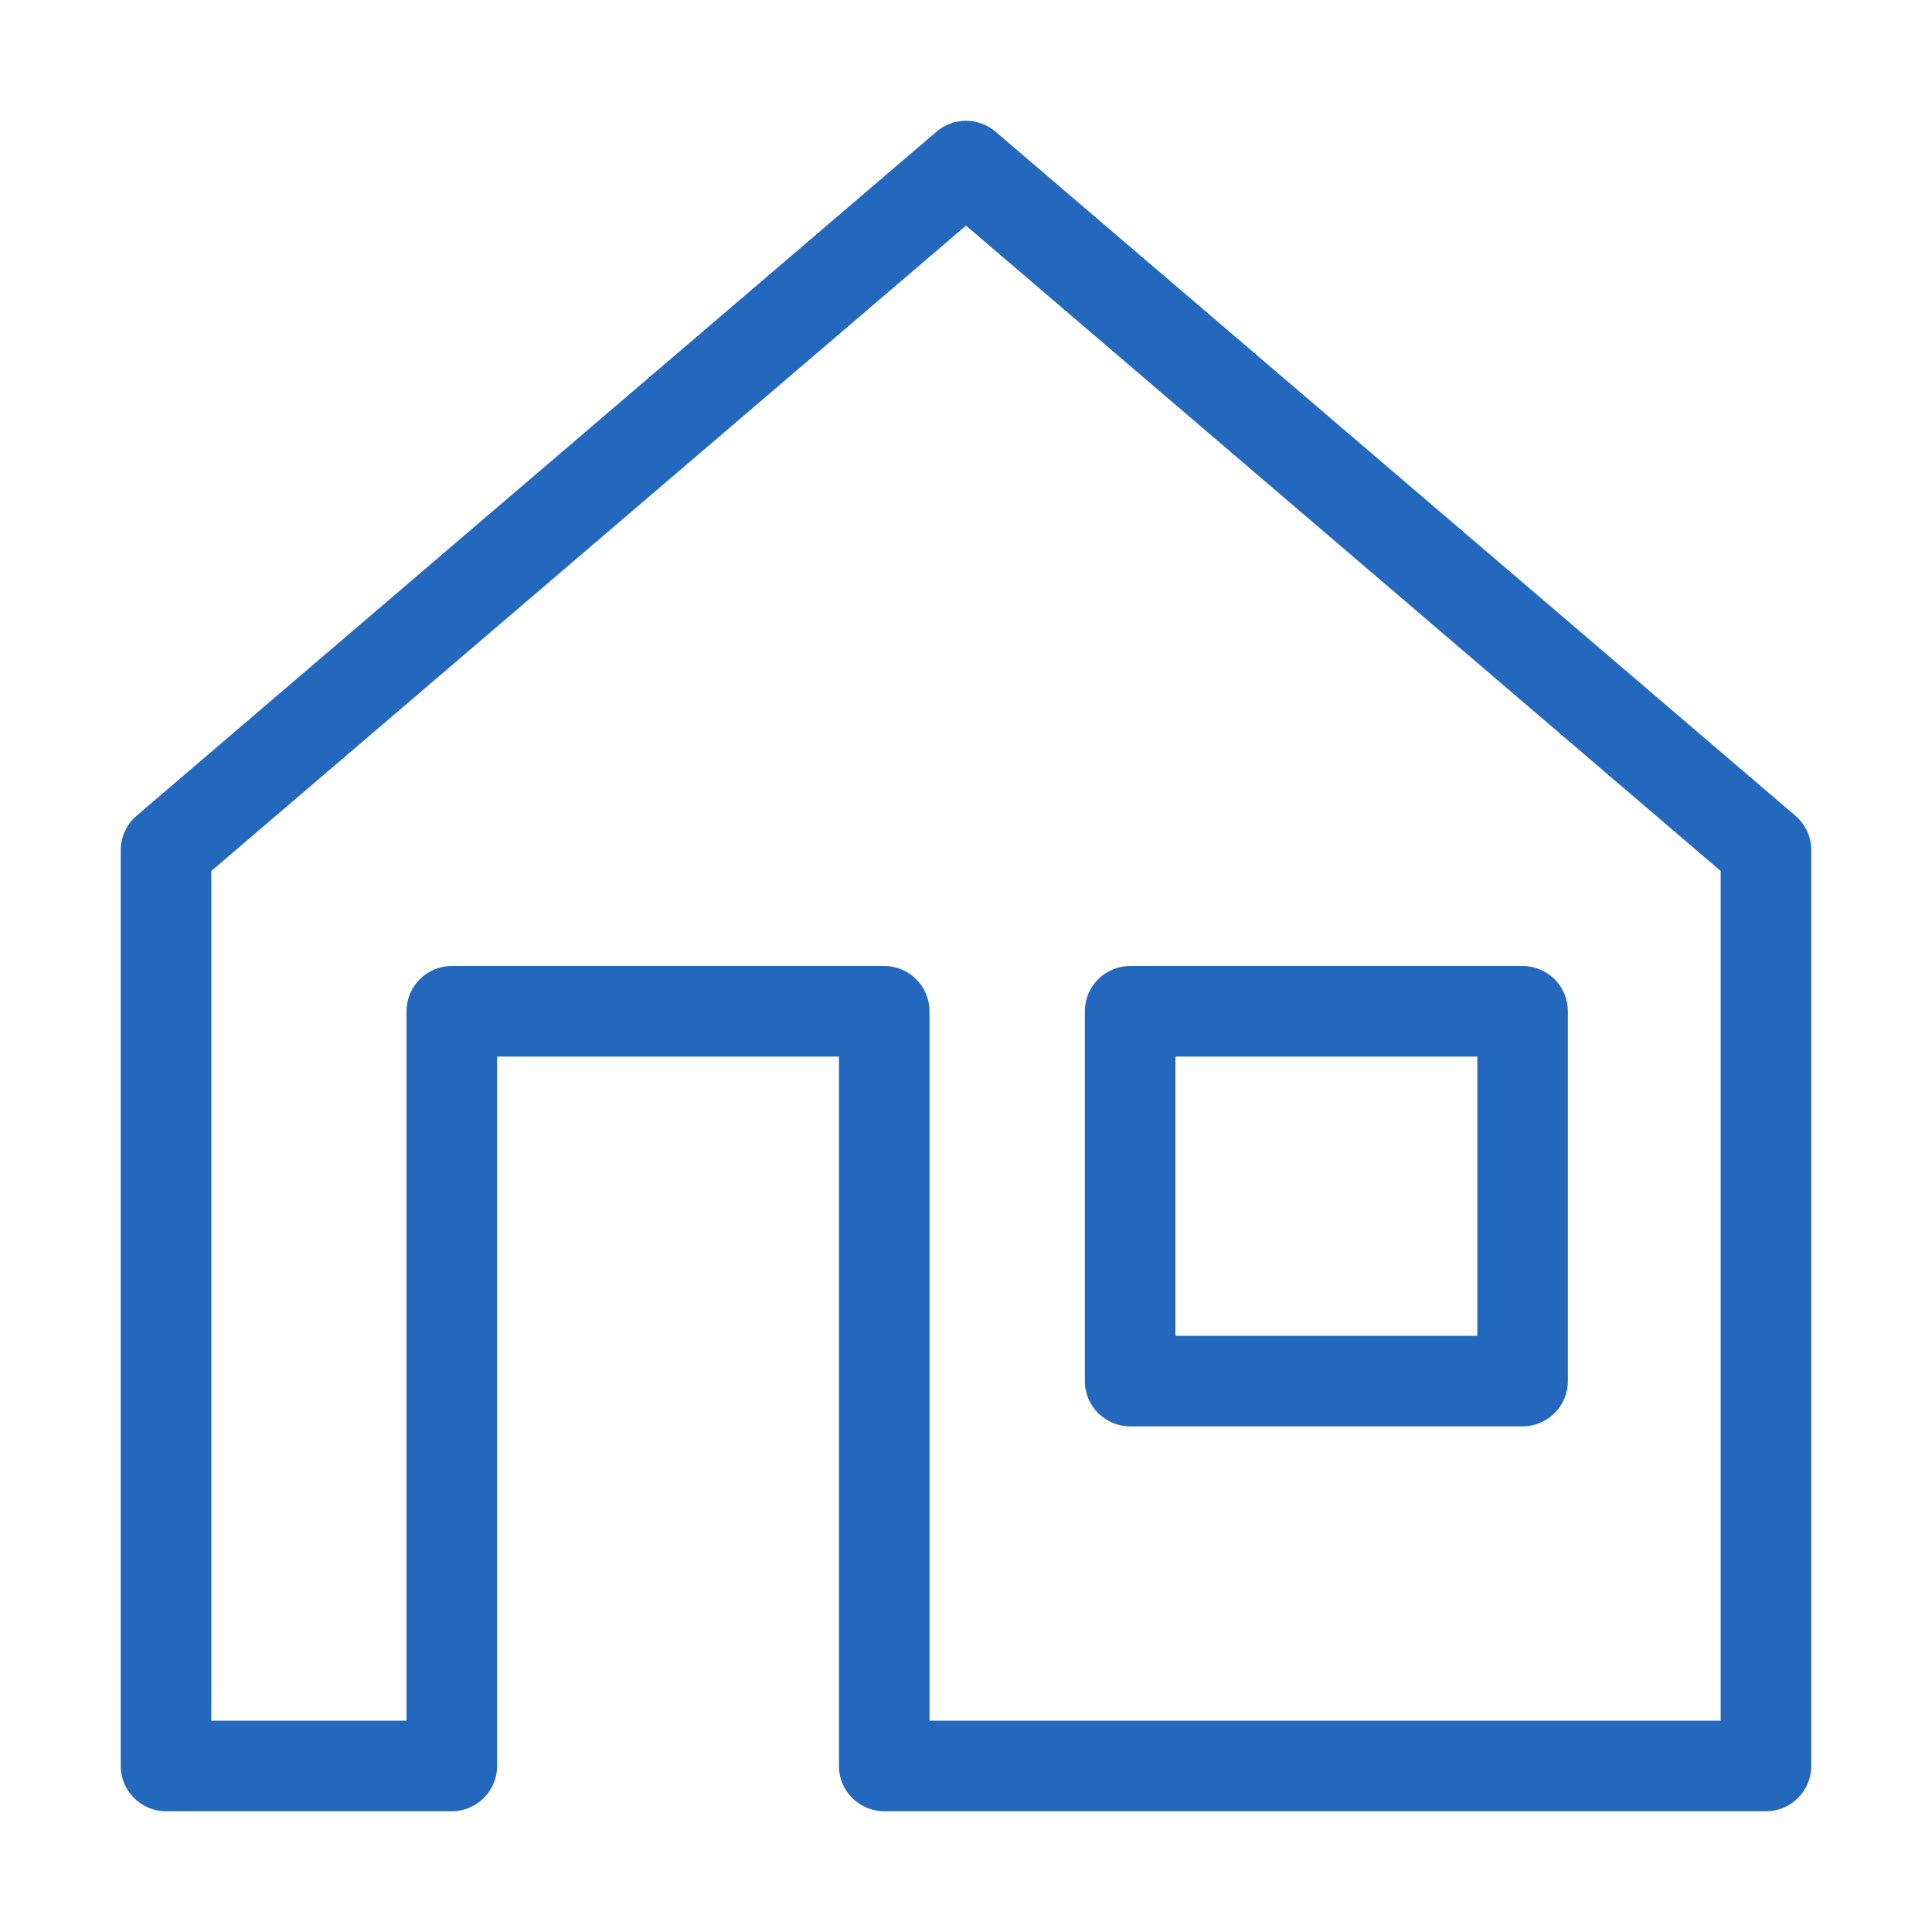
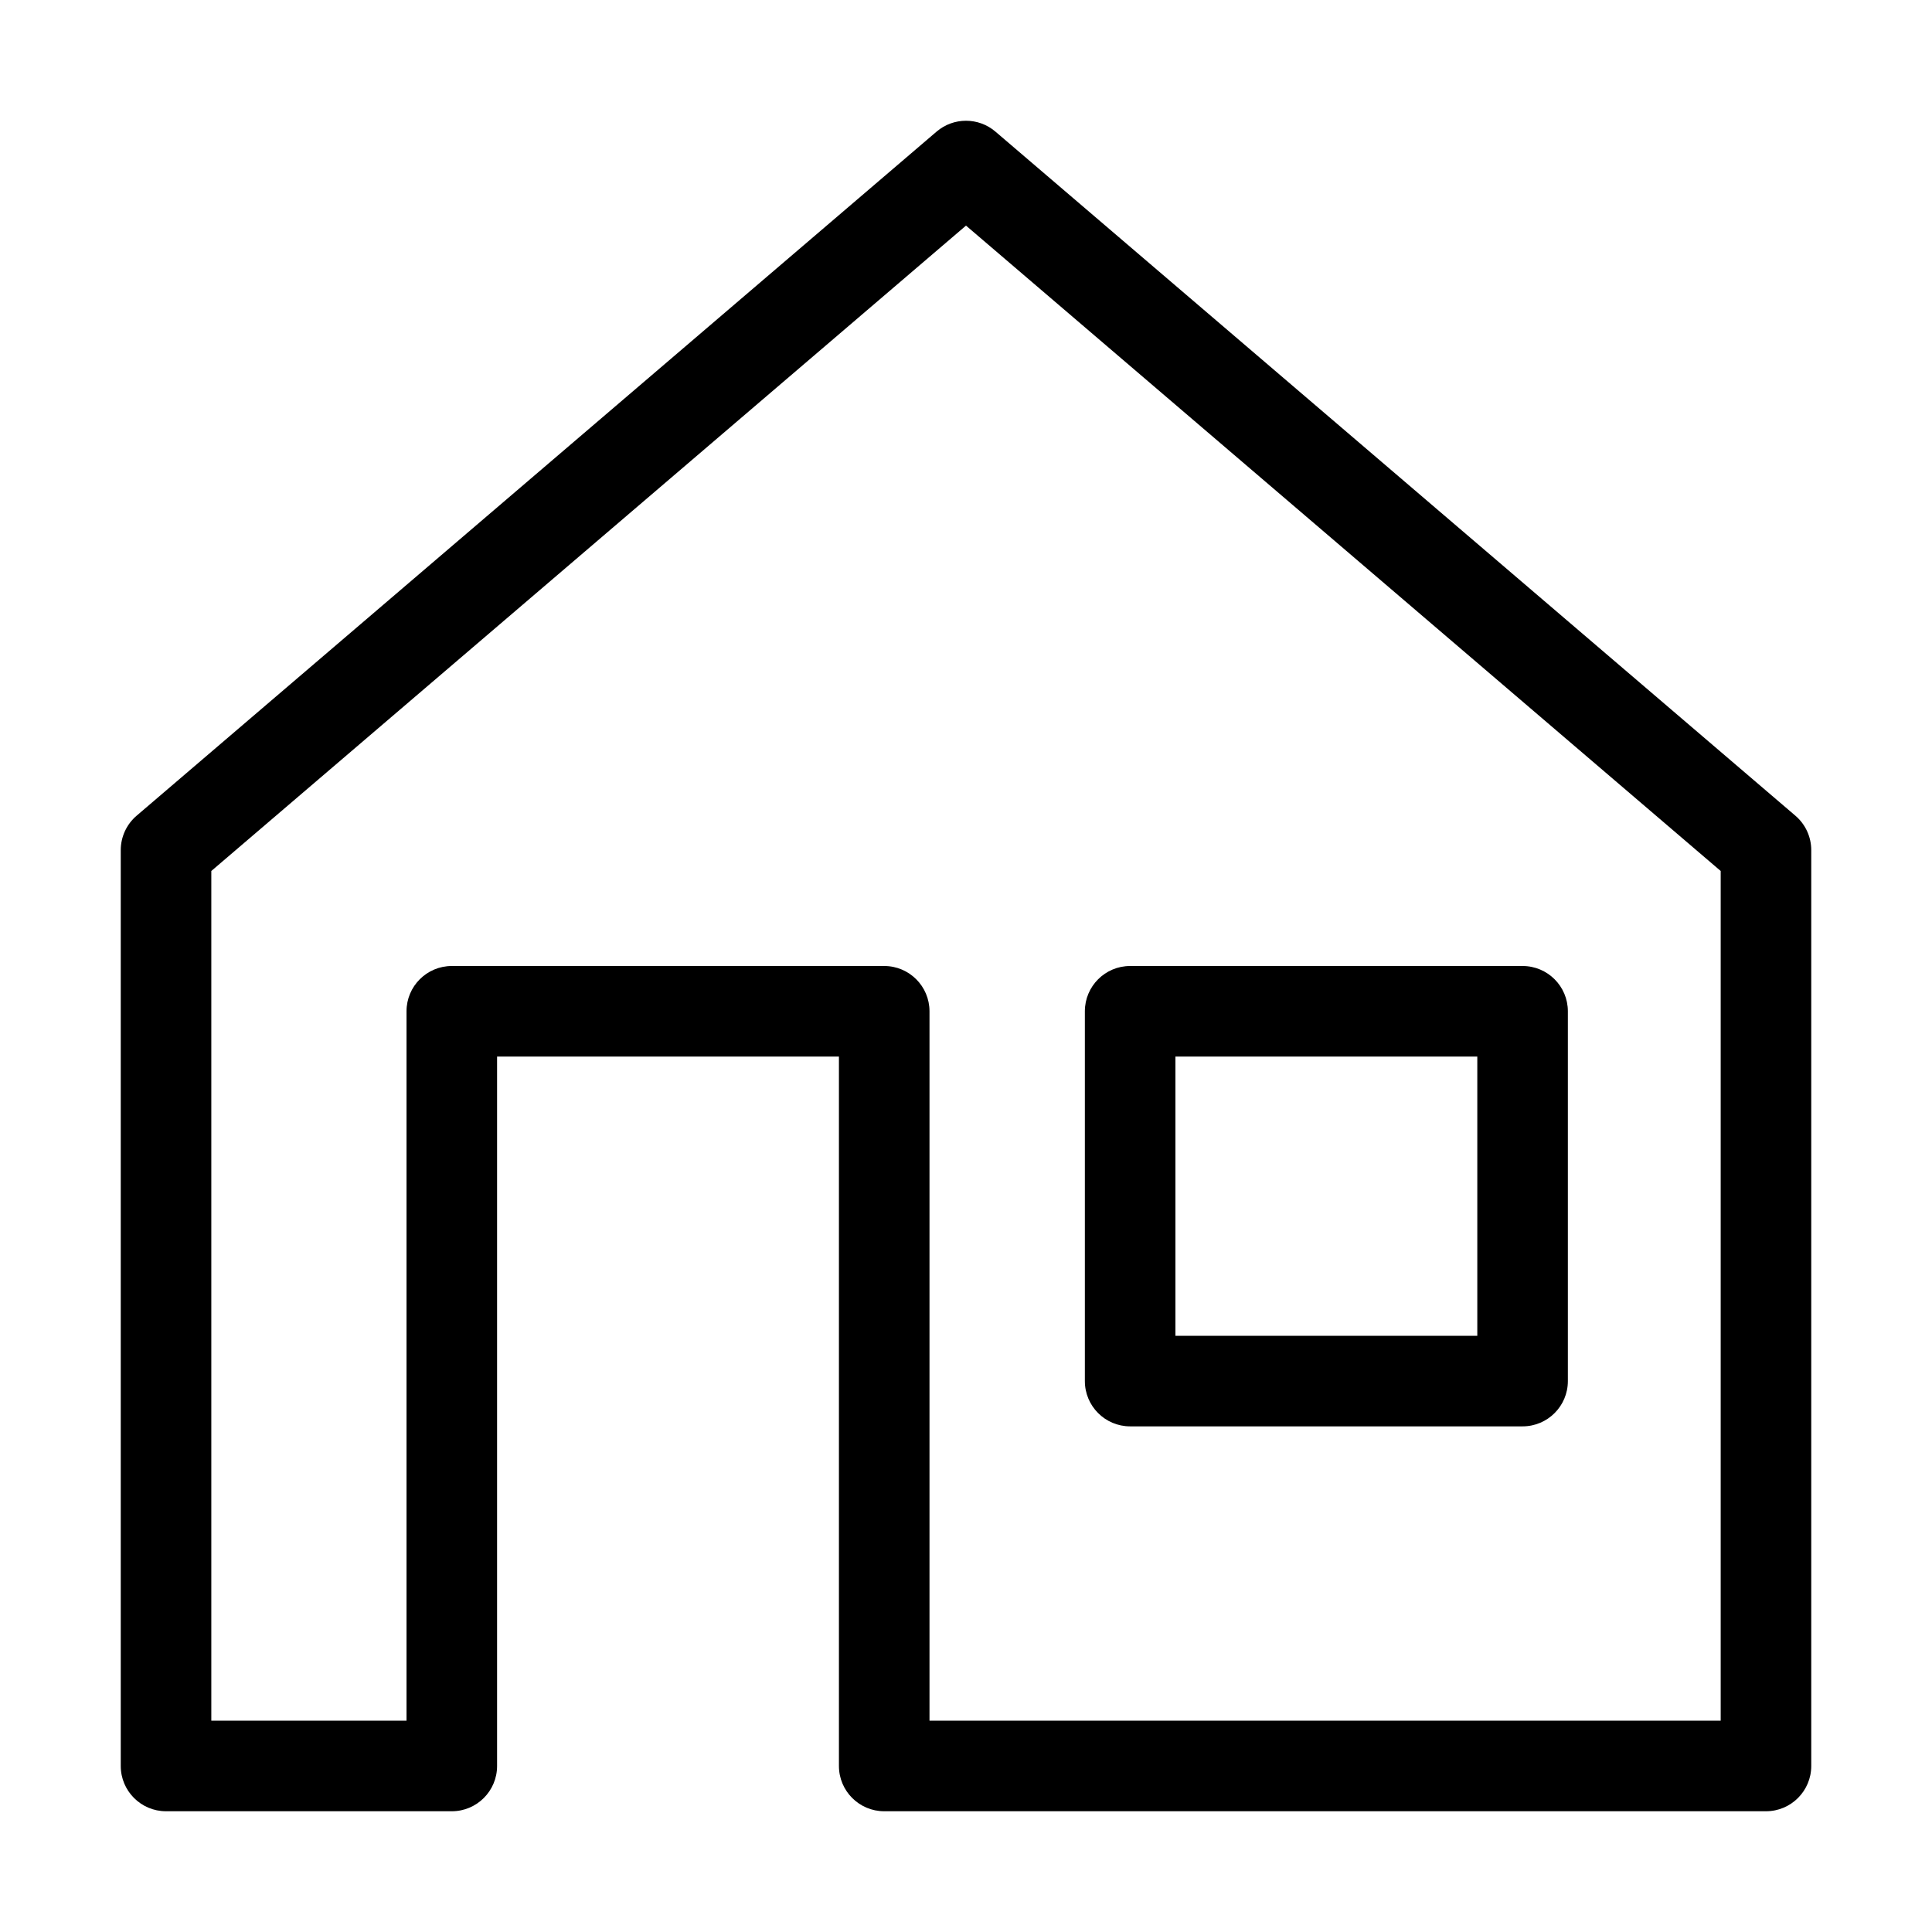
<svg xmlns="http://www.w3.org/2000/svg" version="1.1" id="Ebene_1" x="0px" y="0px" width="1024px" height="1024px" viewBox="0 0 1024 1024" enable-background="new 0 0 1024 1024" xml:space="preserve">
  <g>
-     <path fill="#2368BC" d="M951.598,432.346l-424-362.586c-8.98-7.68-22.215-7.68-31.196,0l-424,362.586   C67.07,436.906,64,443.57,64,450.586V936c0,13.255,10.745,24,24,24h151.464c13.255,0,24-10.745,24-24V560h181.189v376   c0,13.255,10.745,24,24,24H936c13.255,0,24-10.745,24-24V450.586C960,443.57,956.93,436.906,951.598,432.346z M912,912H492.653V536   c0-13.255-10.745-24-24-24H239.464c-13.255,0-24,10.745-24,24v376H112V461.641l400-342.063l400,342.063V912z" />
-     <path fill="#2368BC" d="M599,756h208c13.255,0,24-10.745,24-24V536c0-13.255-10.745-24-24-24H599c-13.255,0-24,10.745-24,24v196   C575,745.255,585.745,756,599,756z M623,560h160v148H623V560z" />
+     <path d="M951.598,432.346l-424-362.586c-8.98-7.68-22.215-7.68-31.196,0l-424,362.586   C67.07,436.906,64,443.57,64,450.586V936c0,13.255,10.745,24,24,24h151.464c13.255,0,24-10.745,24-24V560h181.189v376   c0,13.255,10.745,24,24,24H936c13.255,0,24-10.745,24-24V450.586C960,443.57,956.93,436.906,951.598,432.346z M912,912H492.653V536   c0-13.255-10.745-24-24-24H239.464c-13.255,0-24,10.745-24,24v376H112V461.641l400-342.063l400,342.063V912z" />
+     <path d="M599,756h208c13.255,0,24-10.745,24-24V536c0-13.255-10.745-24-24-24H599c-13.255,0-24,10.745-24,24v196   C575,745.255,585.745,756,599,756z M623,560h160v148H623V560z" />
  </g>
</svg>
